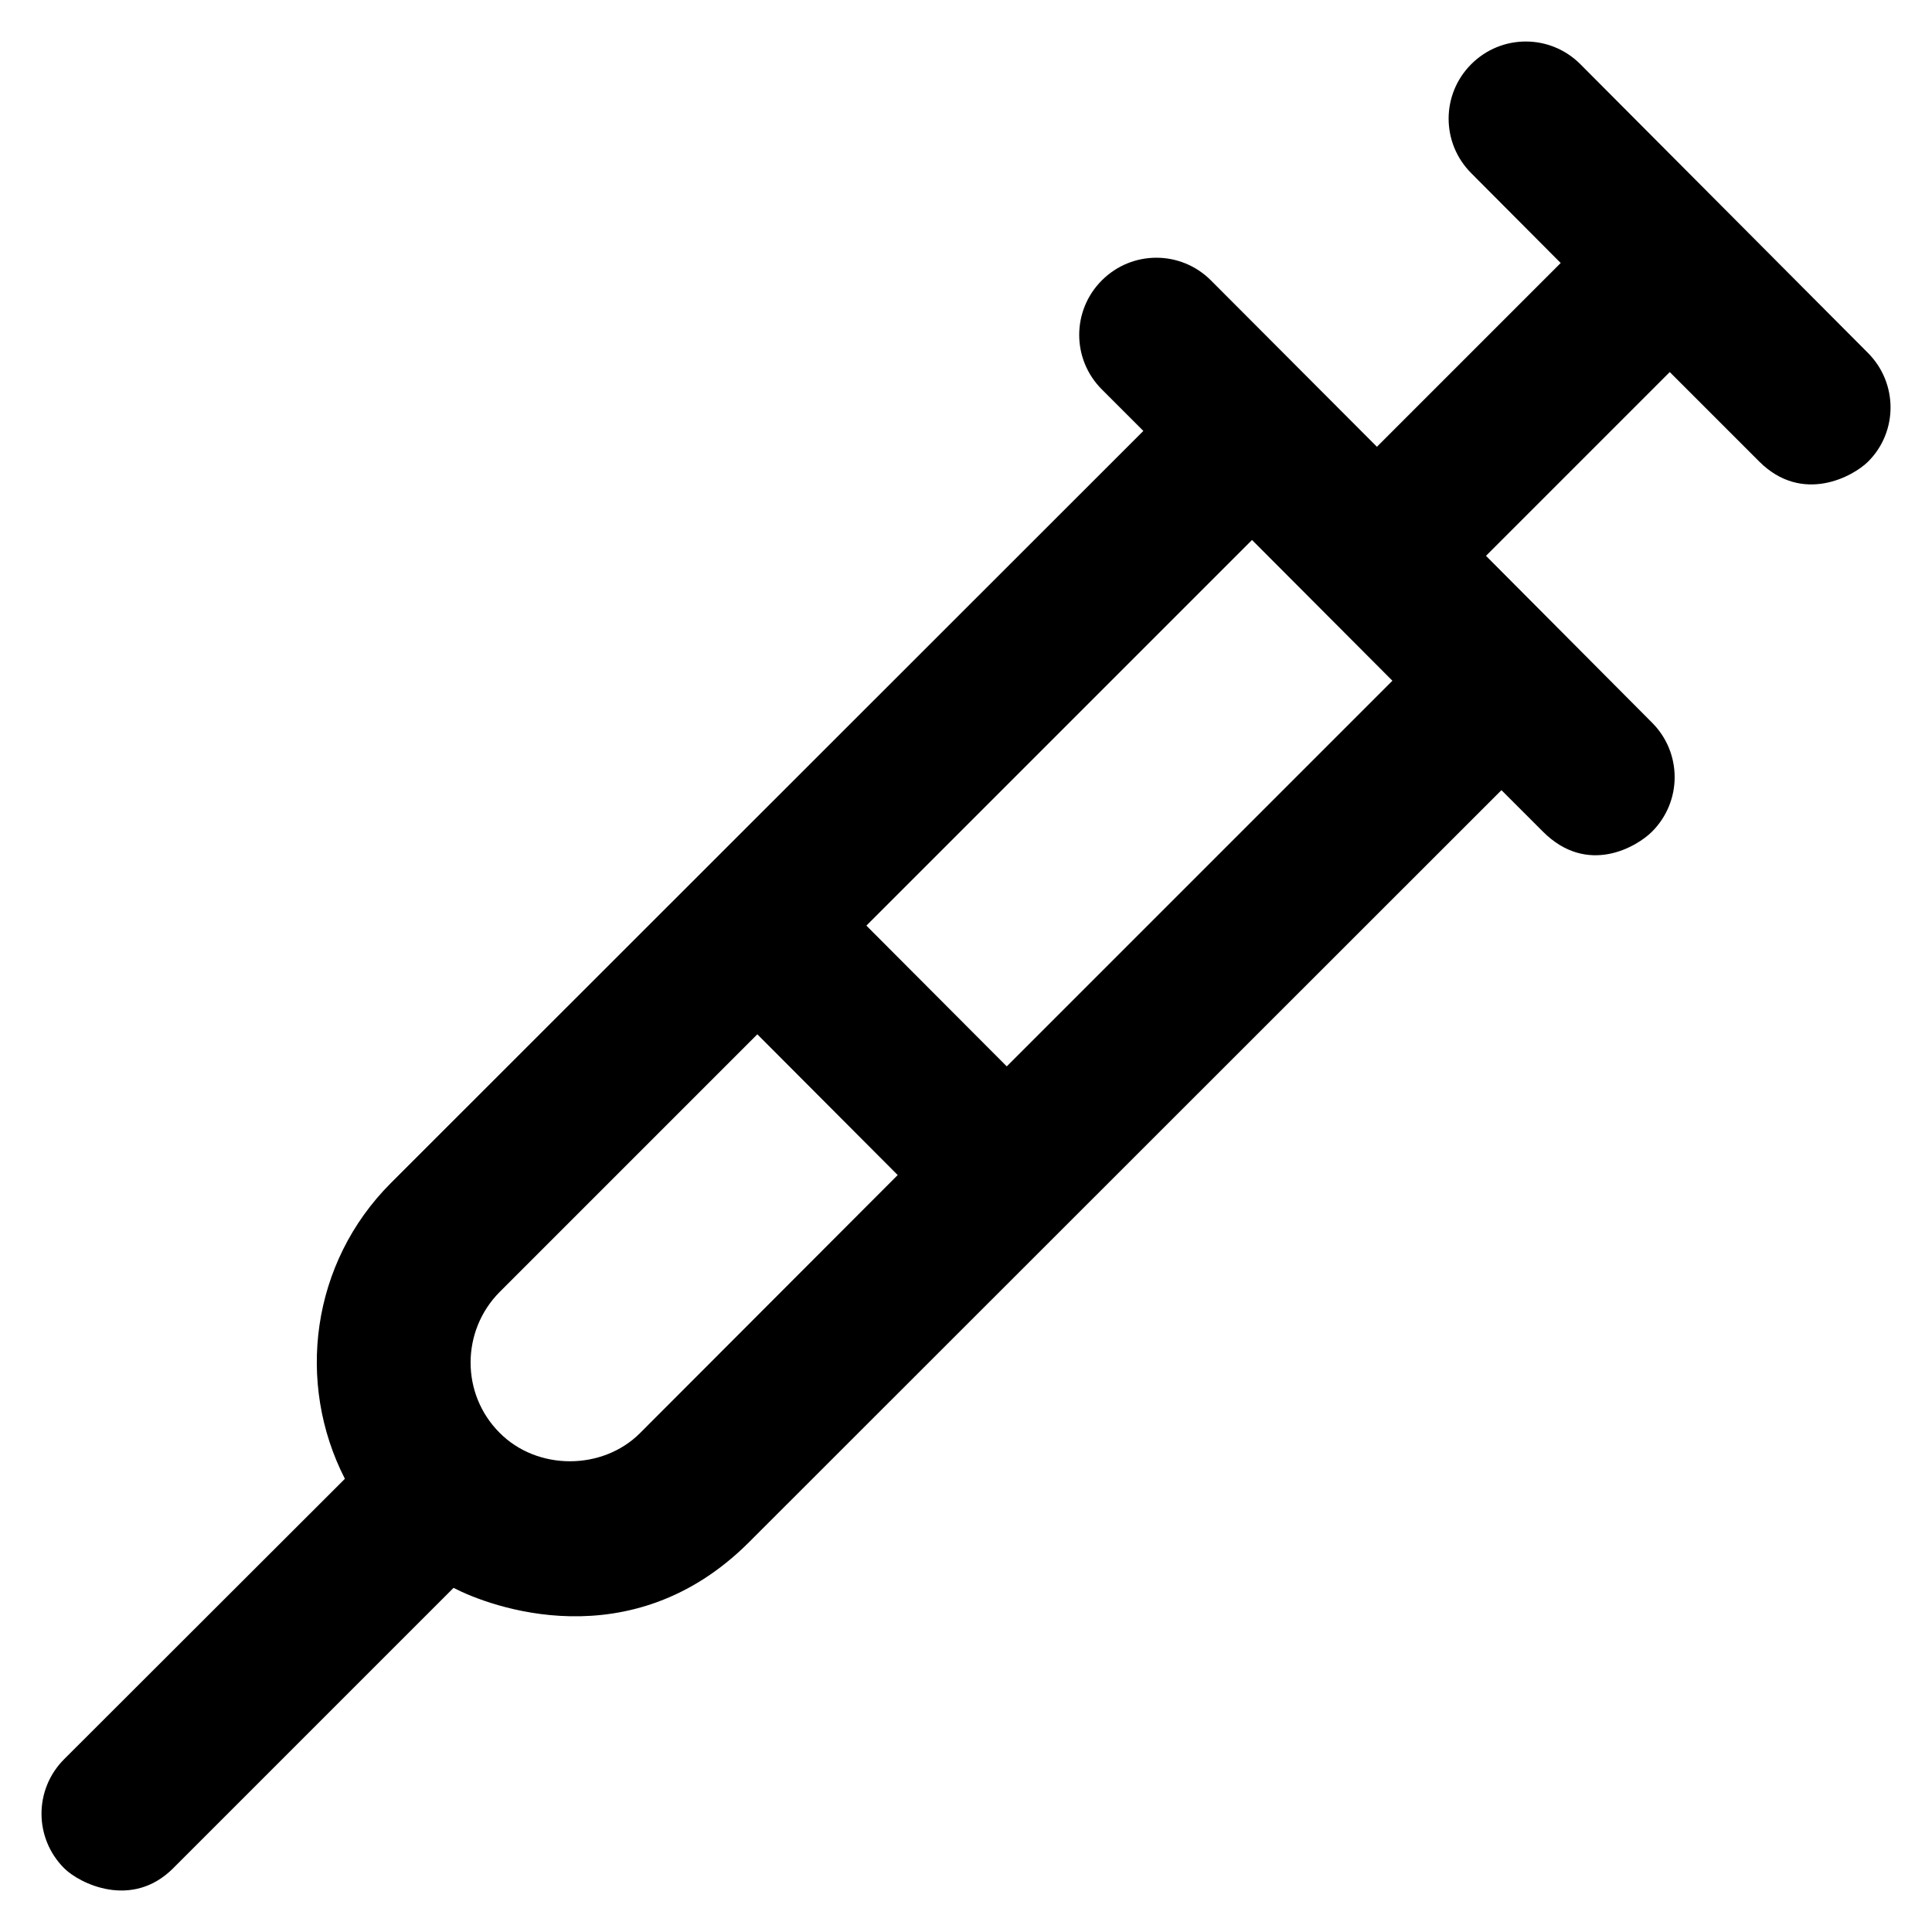
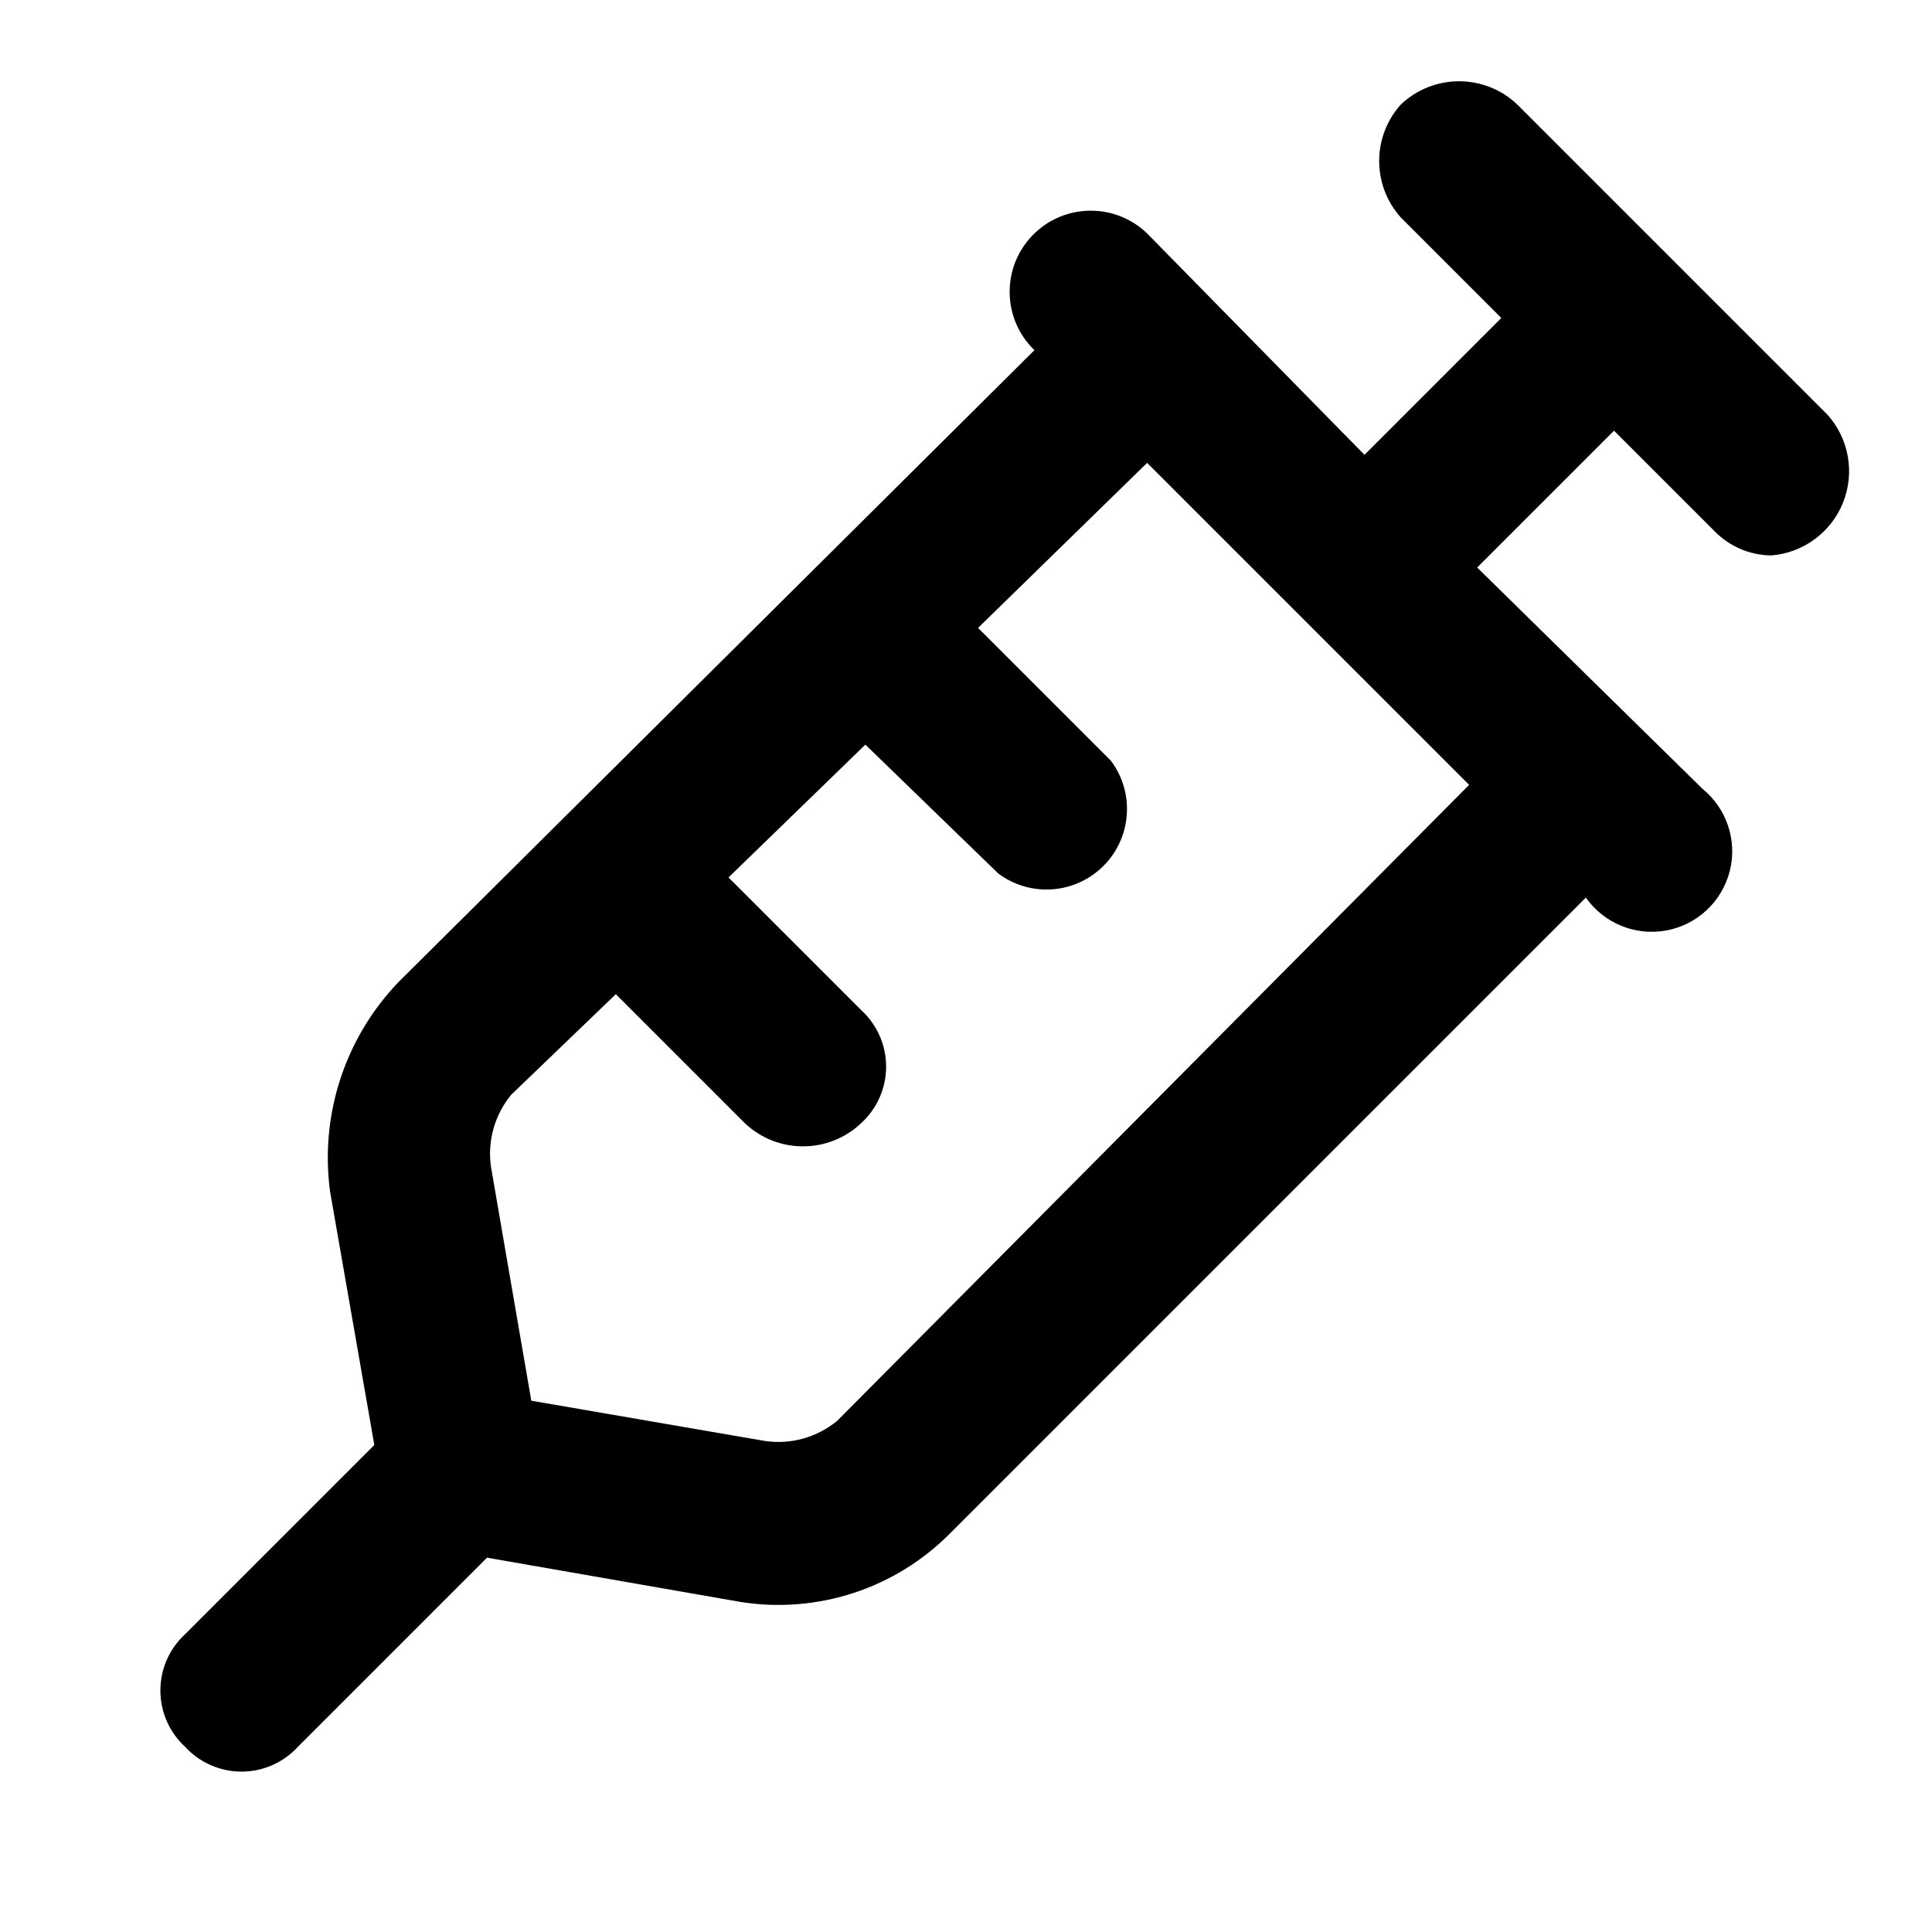
- <svg xmlns="http://www.w3.org/2000/svg" version="1.1" viewBox="0 0 512 512" enable-background="new 0 0 512 512">
-   <g>
-     <path d="m495,93.5l-76.2-76.5c-8-8-20.9-8-28.9,0-8,8-8,20.9 0,28.9l23.7,23.8-48.7,48.7-44-44.1c-8-8-20.9-8-28.9,0-8,8-8,20.9 0,28.9l11,11-199.4,199.3c-21.2,21.2-25.2,53-12.2,78.4l-74.4,74.3c-8,8-8,20.9 0,28.9 4,4 17.9,11 28.9,0l74.3-74.3c9.4,4.9 47,19.2 78.3-12.1l199.4-199.3 11,11c11.8,11.8 24.9,4 28.9,0 8-8 8-20.9 0-28.9l-44-44.2 48.7-48.7 23.7,23.7c11.4,11.4 24.9,4 28.9,0 7.9-7.9 7.9-20.8-0.1-28.8zm-325.4,286.3c-9.9,9.9-27.2,10-37.2-0.1-10.3-10.3-10.2-27 0-37.3l68.3-68.3 37.2,37.3-68.3,68.4zm97.2-97.2l-37.2-37.3 102.2-102.2 37.2,37.3-102.2,102.2z" />
+ <svg xmlns="http://www.w3.org/2000/svg" width="800px" height="800px" viewBox="0 0 48 48">
+   <g id="Layer_2" data-name="Layer 2">
+     <g id="invisible_box" data-name="invisible box">
+       <rect width="48" height="48" fill="none" />
+     </g>
+     <g id="Medical">
+       <path d="M45.4,10.3,37.7,2.6a2.1,2.1,0,0,0-2.9,0,2.1,2.1,0,0,0,0,2.8l2.5,2.5-3.4,3.4L28.5,5.8h0a2,2,0,1,0-2.8,2.9L9.9,24.4a6.3,6.3,0,0,0-1.7,5.2l1.1,6.3L4.6,40.6a1.9,1.9,0,0,0,0,2.8,1.9,1.9,0,0,0,2.8,0l4.7-4.7,6.3,1.1a6,6,0,0,0,5.2-1.7L39.4,22.3a2,2,0,1,0,2.9-2.7l-5.6-5.5,3.4-3.4,2.5,2.5a2,2,0,0,0,1.4.6A2.1,2.1,0,0,0,45.4,10.3Zm-24.6,25a2.3,2.3,0,0,1-1.8.5l-5.8-1-1-5.8a2.3,2.3,0,0,1,.5-1.8l2.6-2.5,3.2,3.2a2.1,2.1,0,0,0,2.9,0,1.9,1.9,0,0,0,0-2.8l-3.3-3.3,3.4-3.3,3.3,3.2a2,2,0,0,0,2.8-2.8l-3.3-3.3,4.2-4.1,8,8Z" />
+     </g>
  </g>
</svg>
